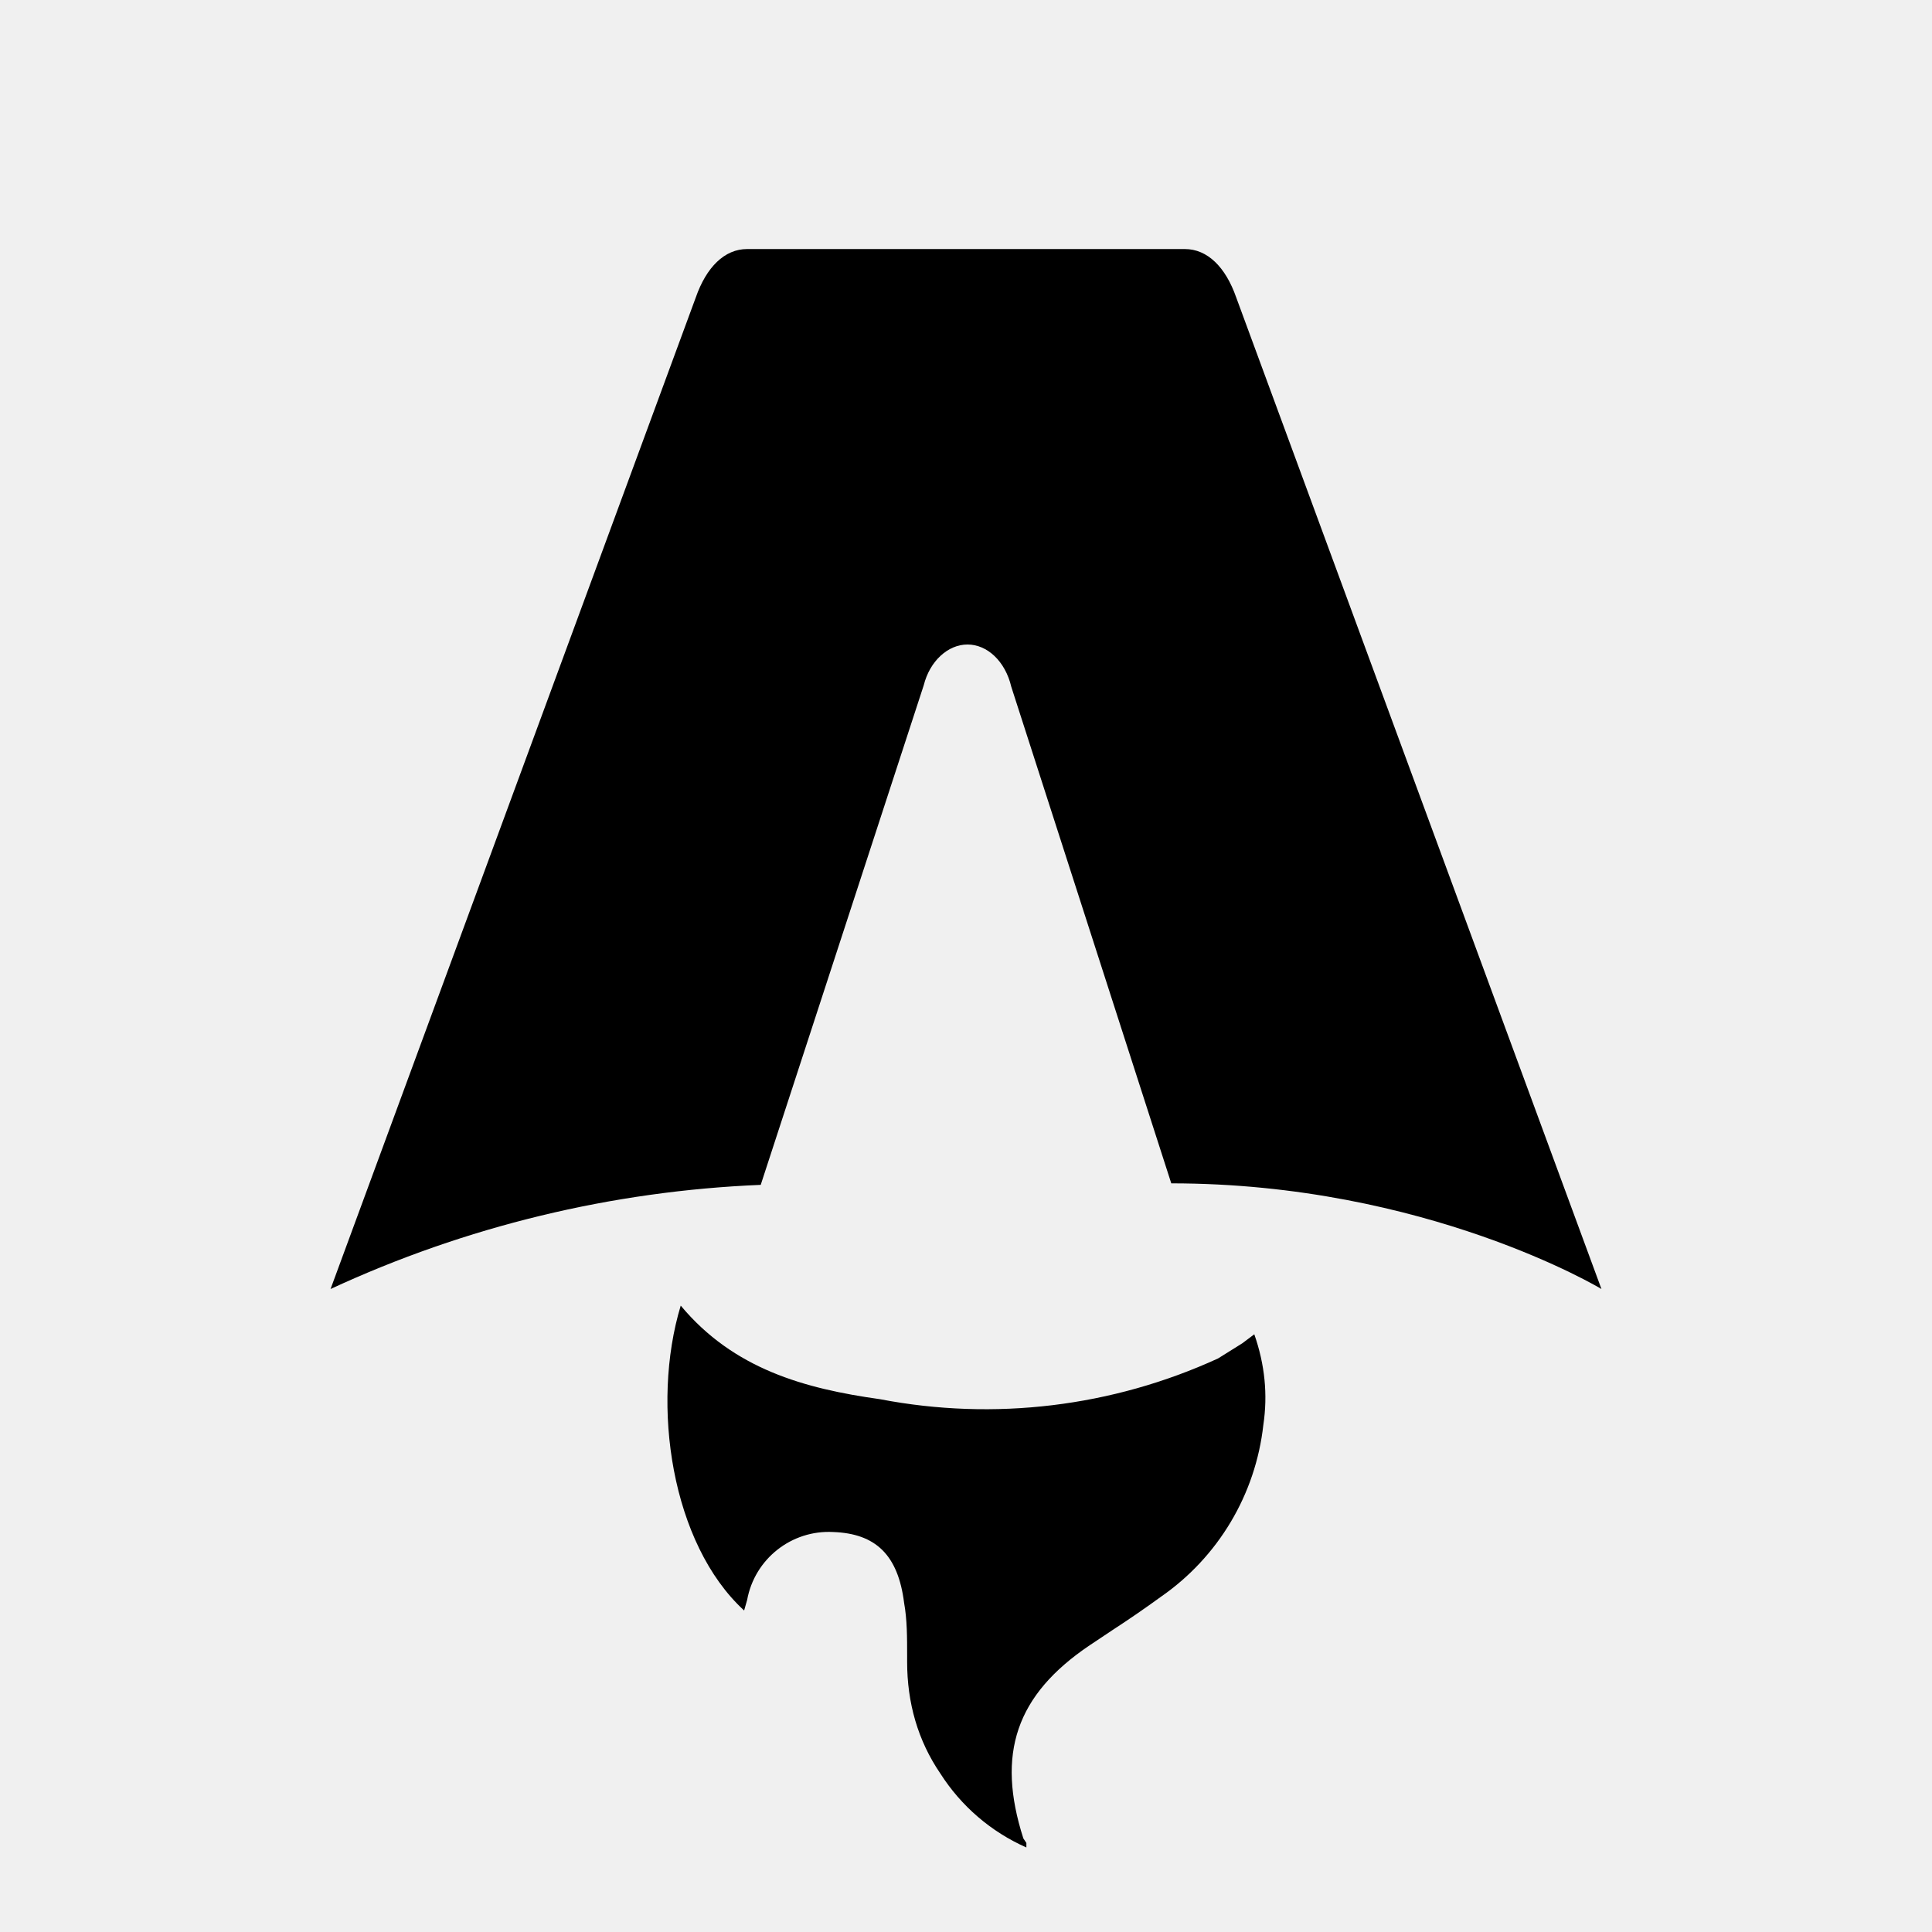
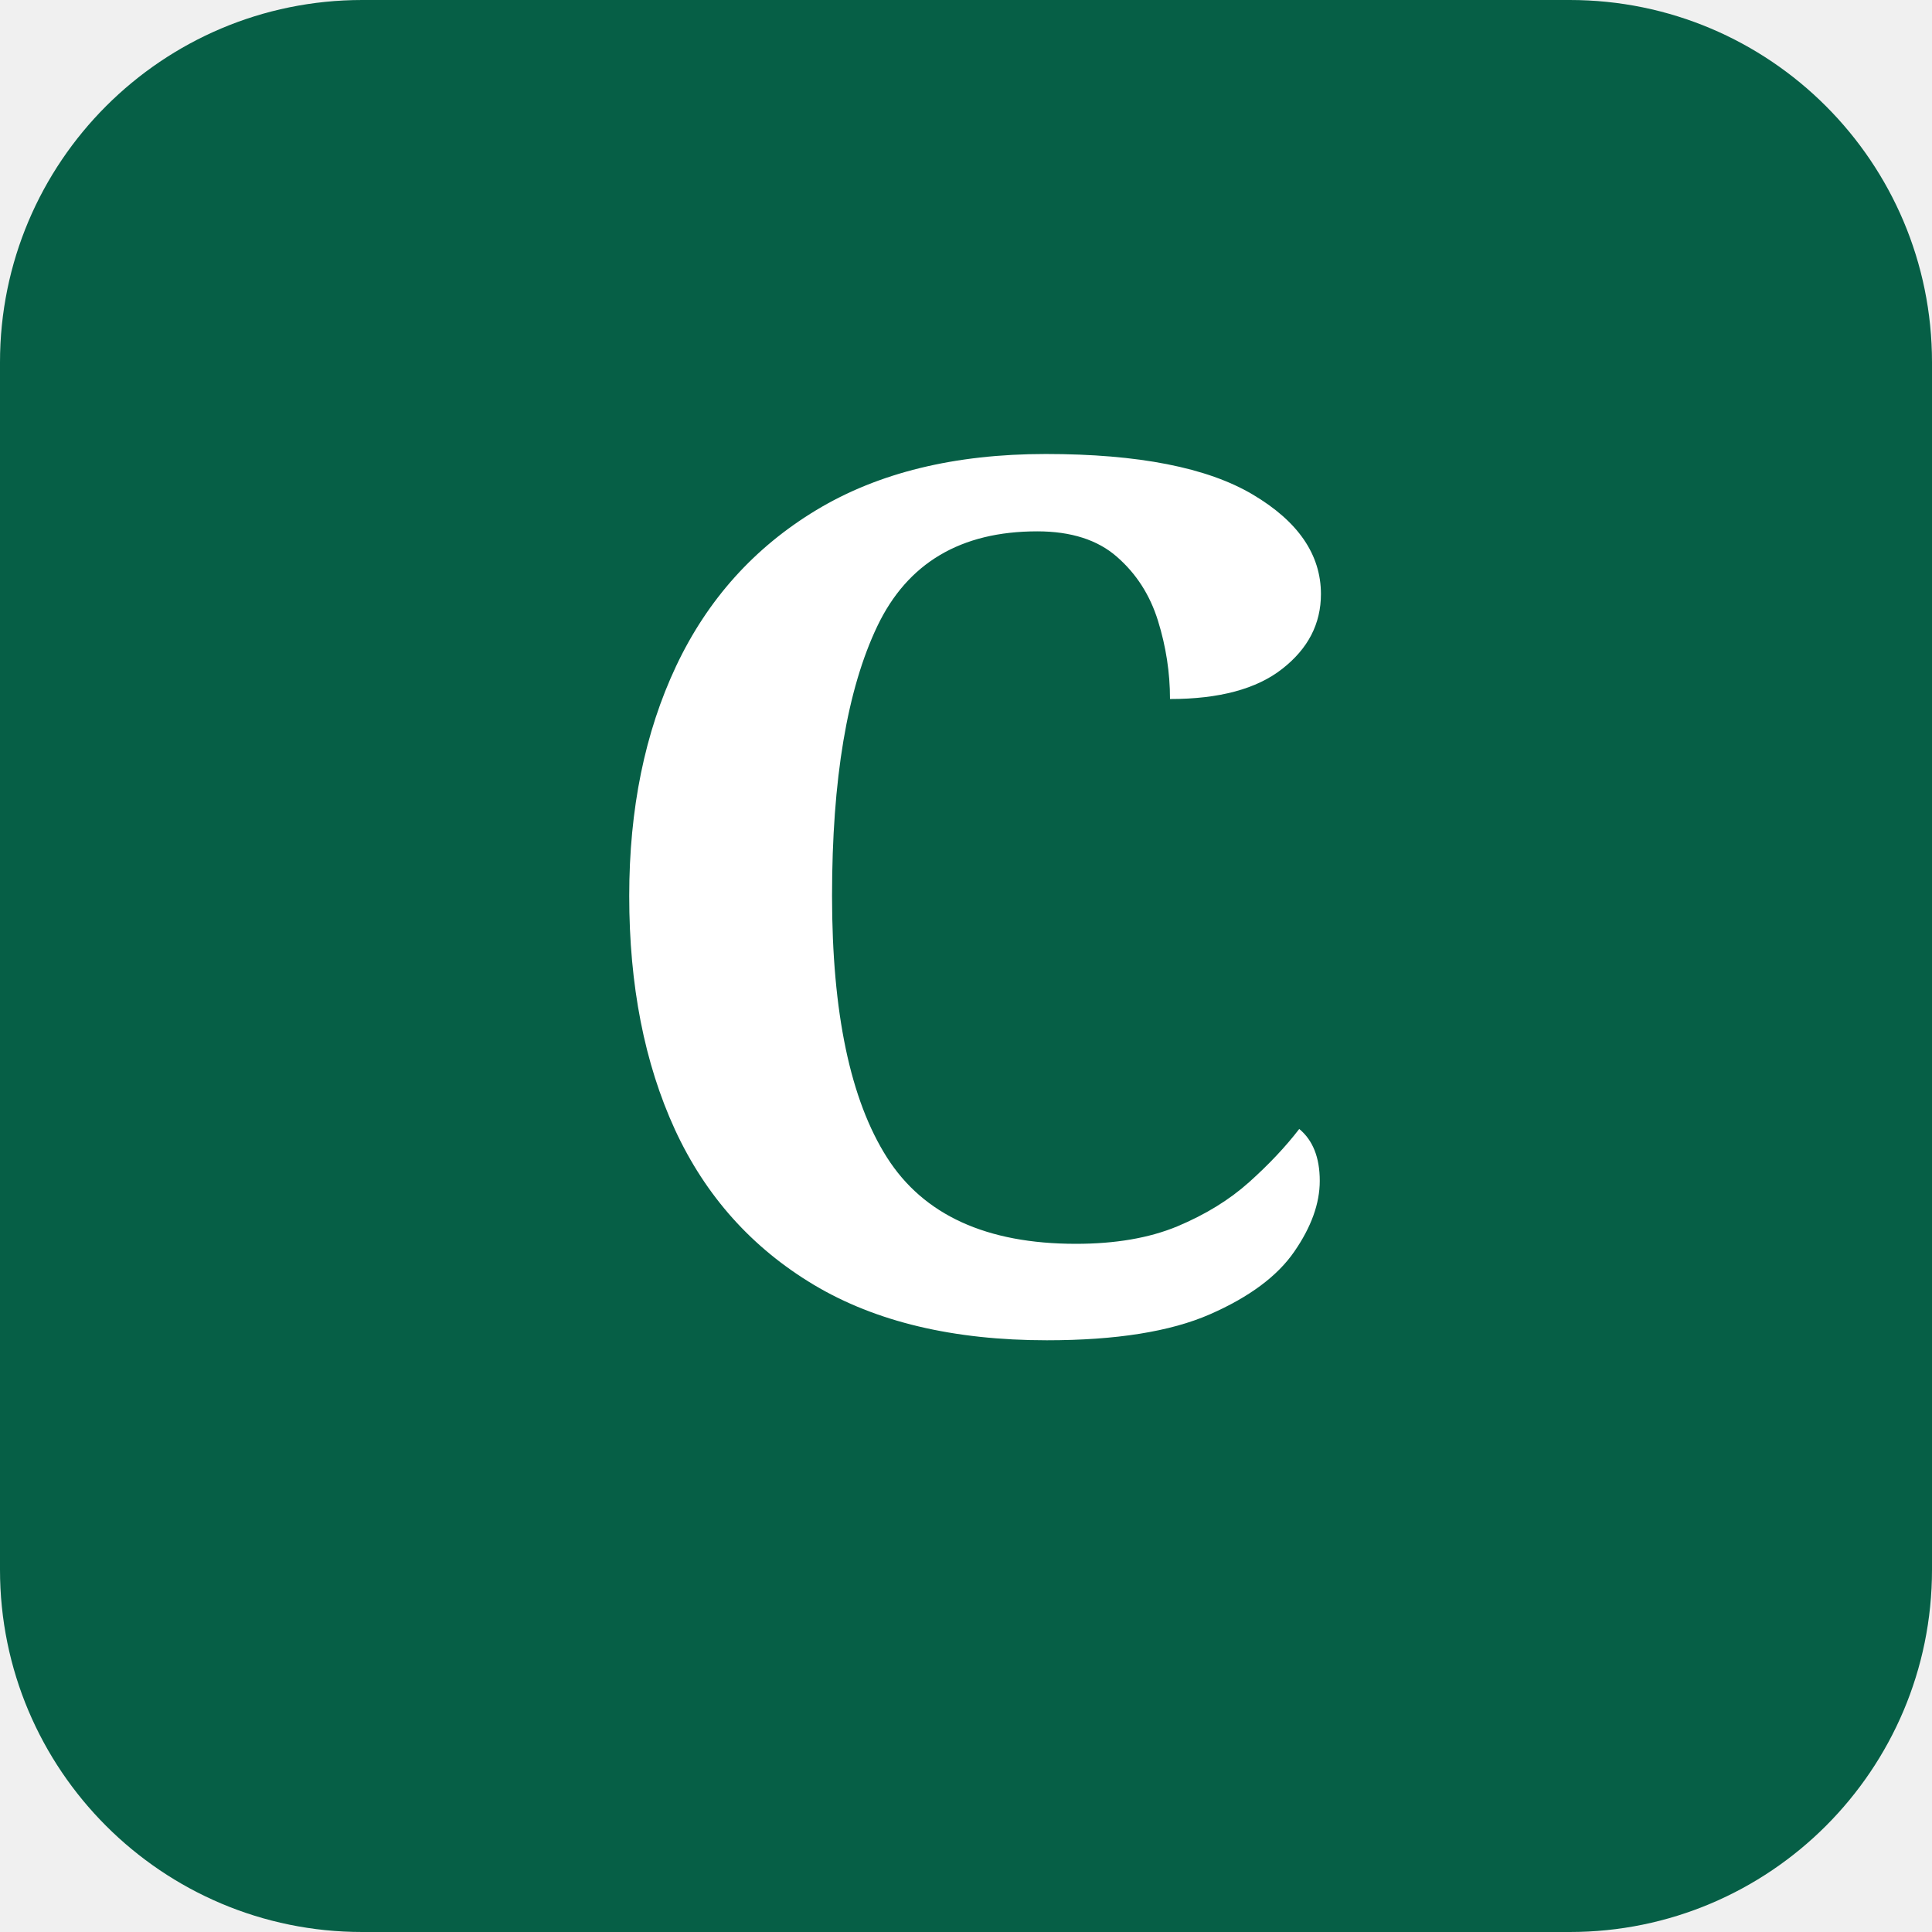
- <svg xmlns="http://www.w3.org/2000/svg" fill="none" viewBox="0 0 128 128">
-   <path d="M50.4 78.5a75.1 75.1 0 0 0-28.5 6.9l24.2-65.7c.7-2 1.9-3.2 3.4-3.2h29c1.5 0 2.7 1.2 3.4 3.2l24.2 65.7s-11.6-7-28.5-7L67 45.5c-.4-1.7-1.6-2.8-2.9-2.8-1.3 0-2.5 1.1-2.9 2.7L50.4 78.5Zm-1.1 28.2Zm-4.2-20.2c-2 6.6-.6 15.8 4.2 20.2a17.5 17.5 0 0 1 .2-.7 5.5 5.5 0 0 1 5.7-4.5c2.8.1 4.3 1.5 4.7 4.7.2 1.1.2 2.3.2 3.5v.4c0 2.7.7 5.2 2.2 7.4a13 13 0 0 0 5.7 4.9v-.3l-.2-.3c-1.8-5.6-.5-9.5 4.4-12.8l1.5-1a73 73 0 0 0 3.2-2.2 16 16 0 0 0 6.8-11.4c.3-2 .1-4-.6-6l-.8.6-1.6 1a37 37 0 0 1-22.4 2.7c-5-.7-9.7-2-13.2-6.2Z" />
-   <style>
-         path { fill: #000; }
-         @media (prefers-color-scheme: dark) {
-             path { fill: #FFF; }
-         }
-     </style>
+ <svg xmlns="http://www.w3.org/2000/svg" viewBox="0 0 128 128">
+   <rect width="128" height="128" rx="24" fill="#065f46" />
+   <text x="64" y="88" font-family="Georgia, serif" font-size="80" font-weight="bold" fill="white" text-anchor="middle">C</text>
</svg>
